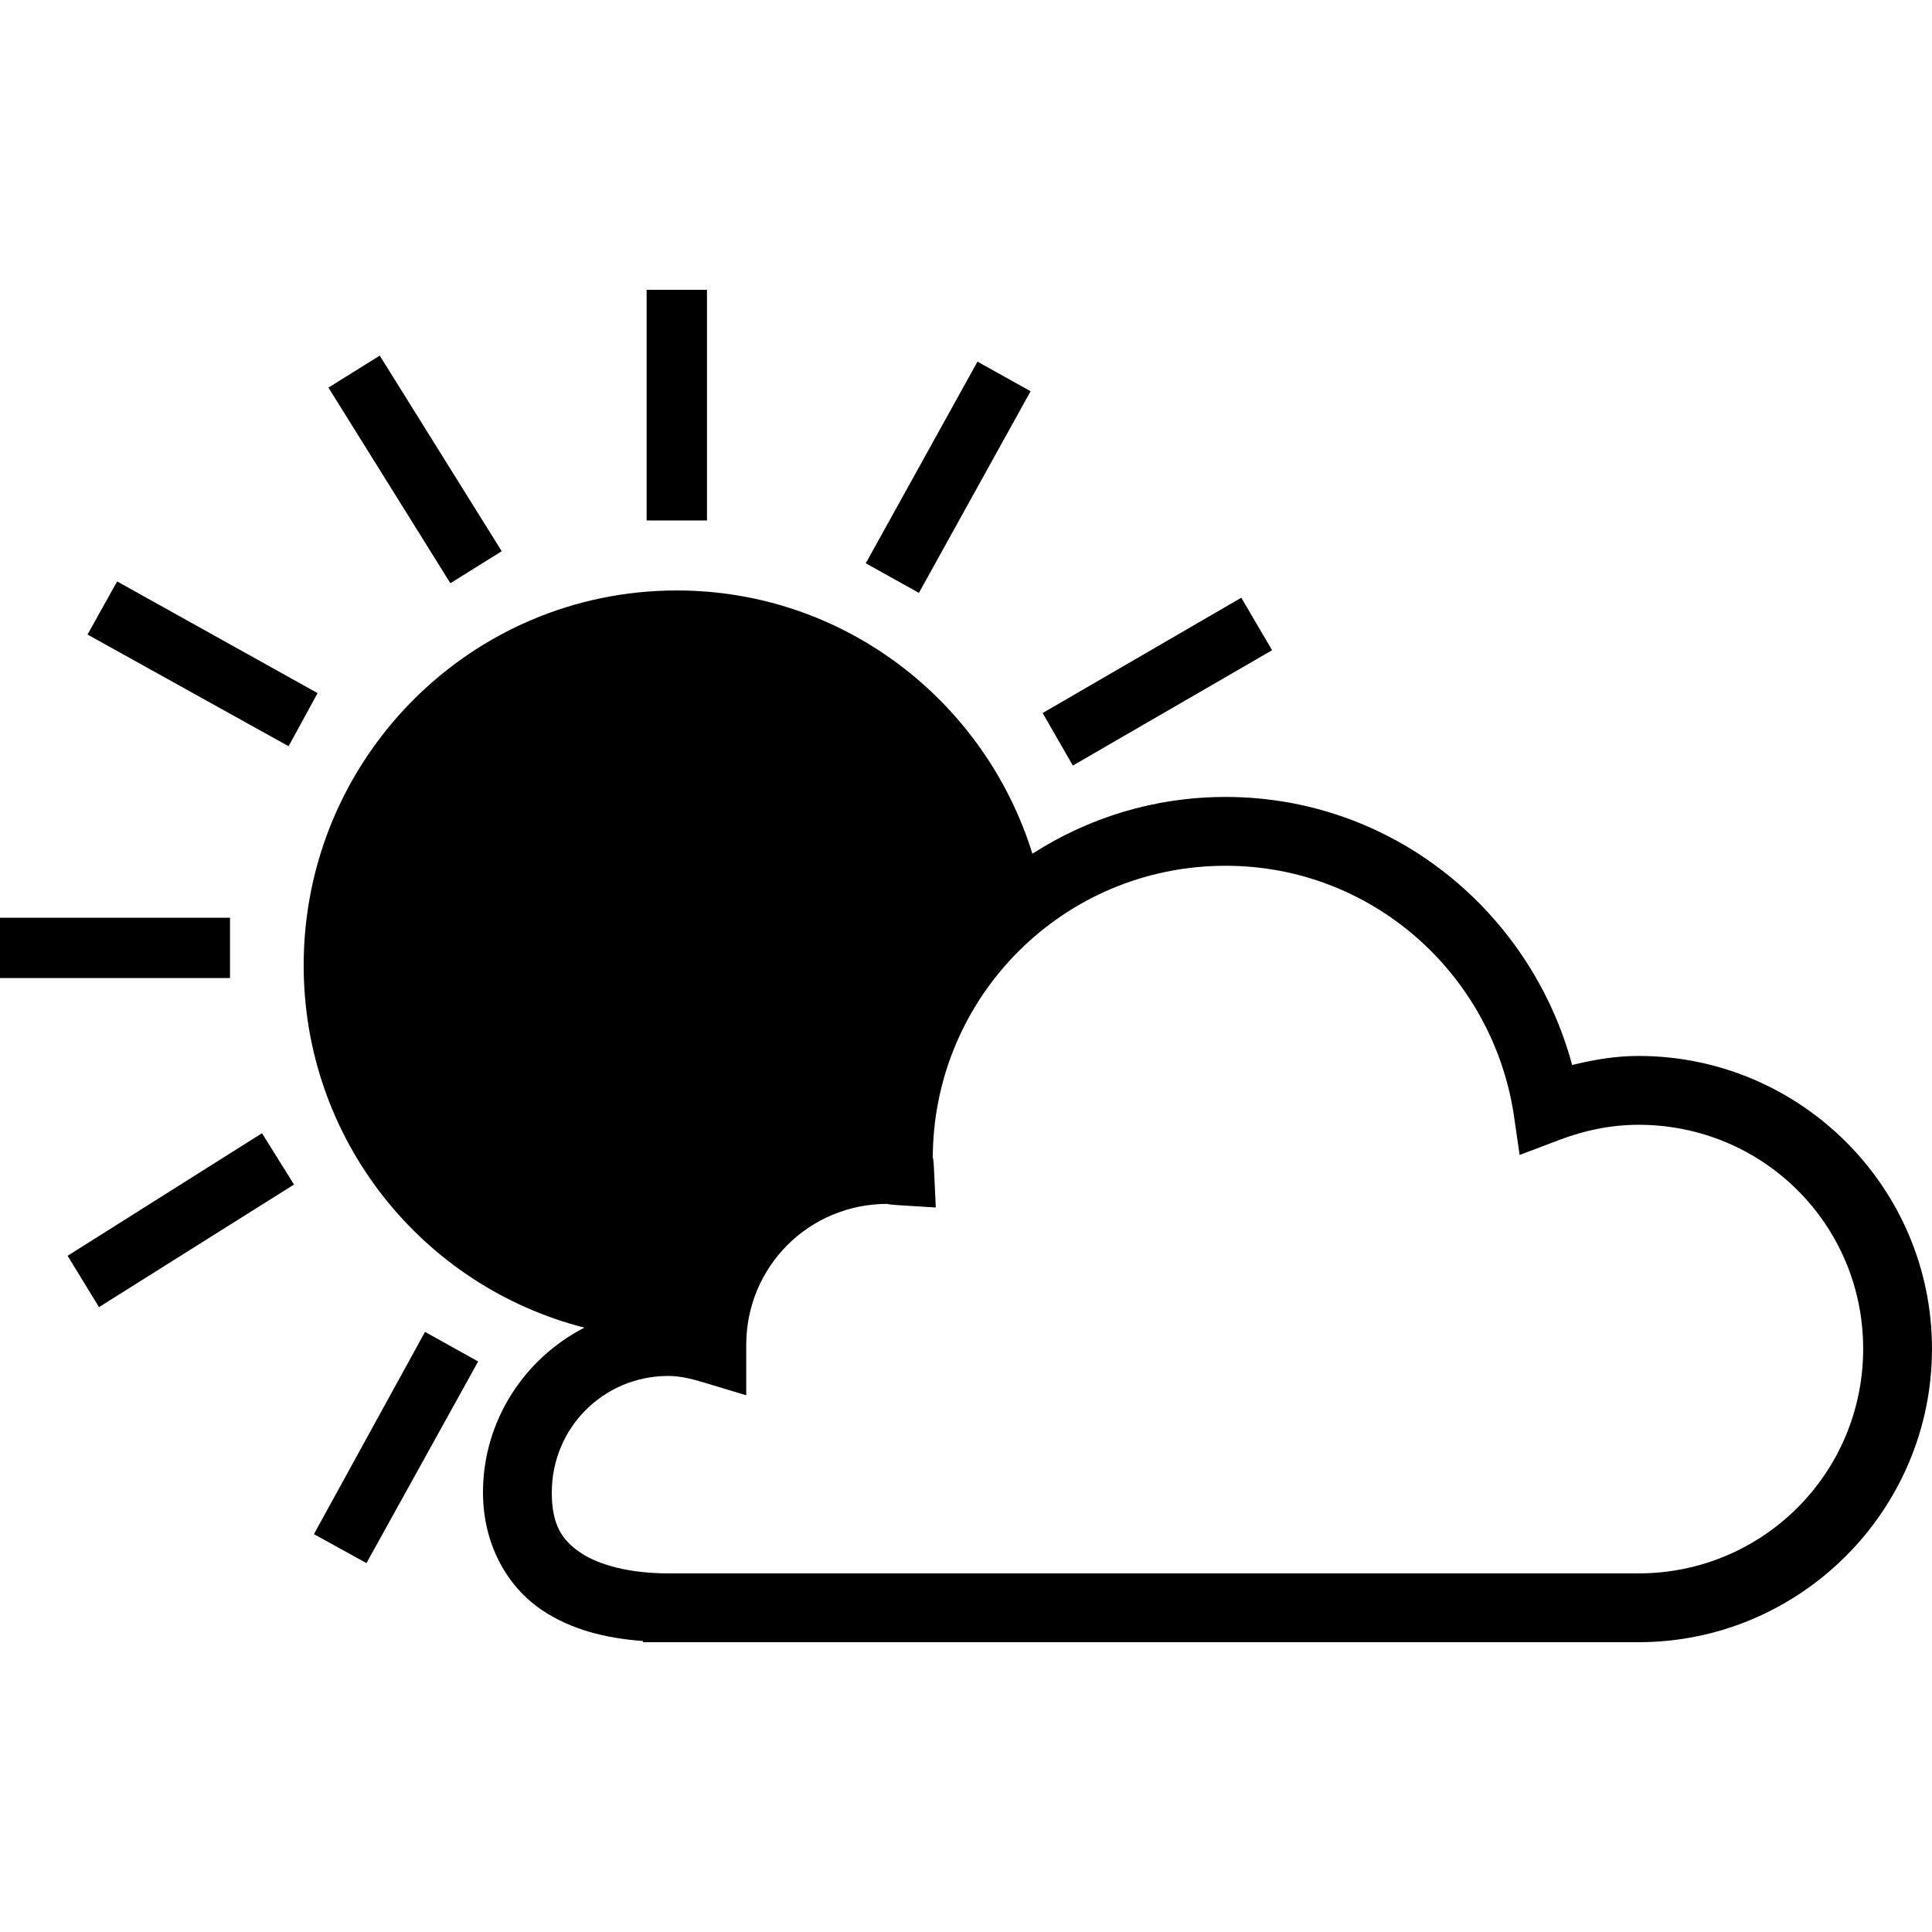
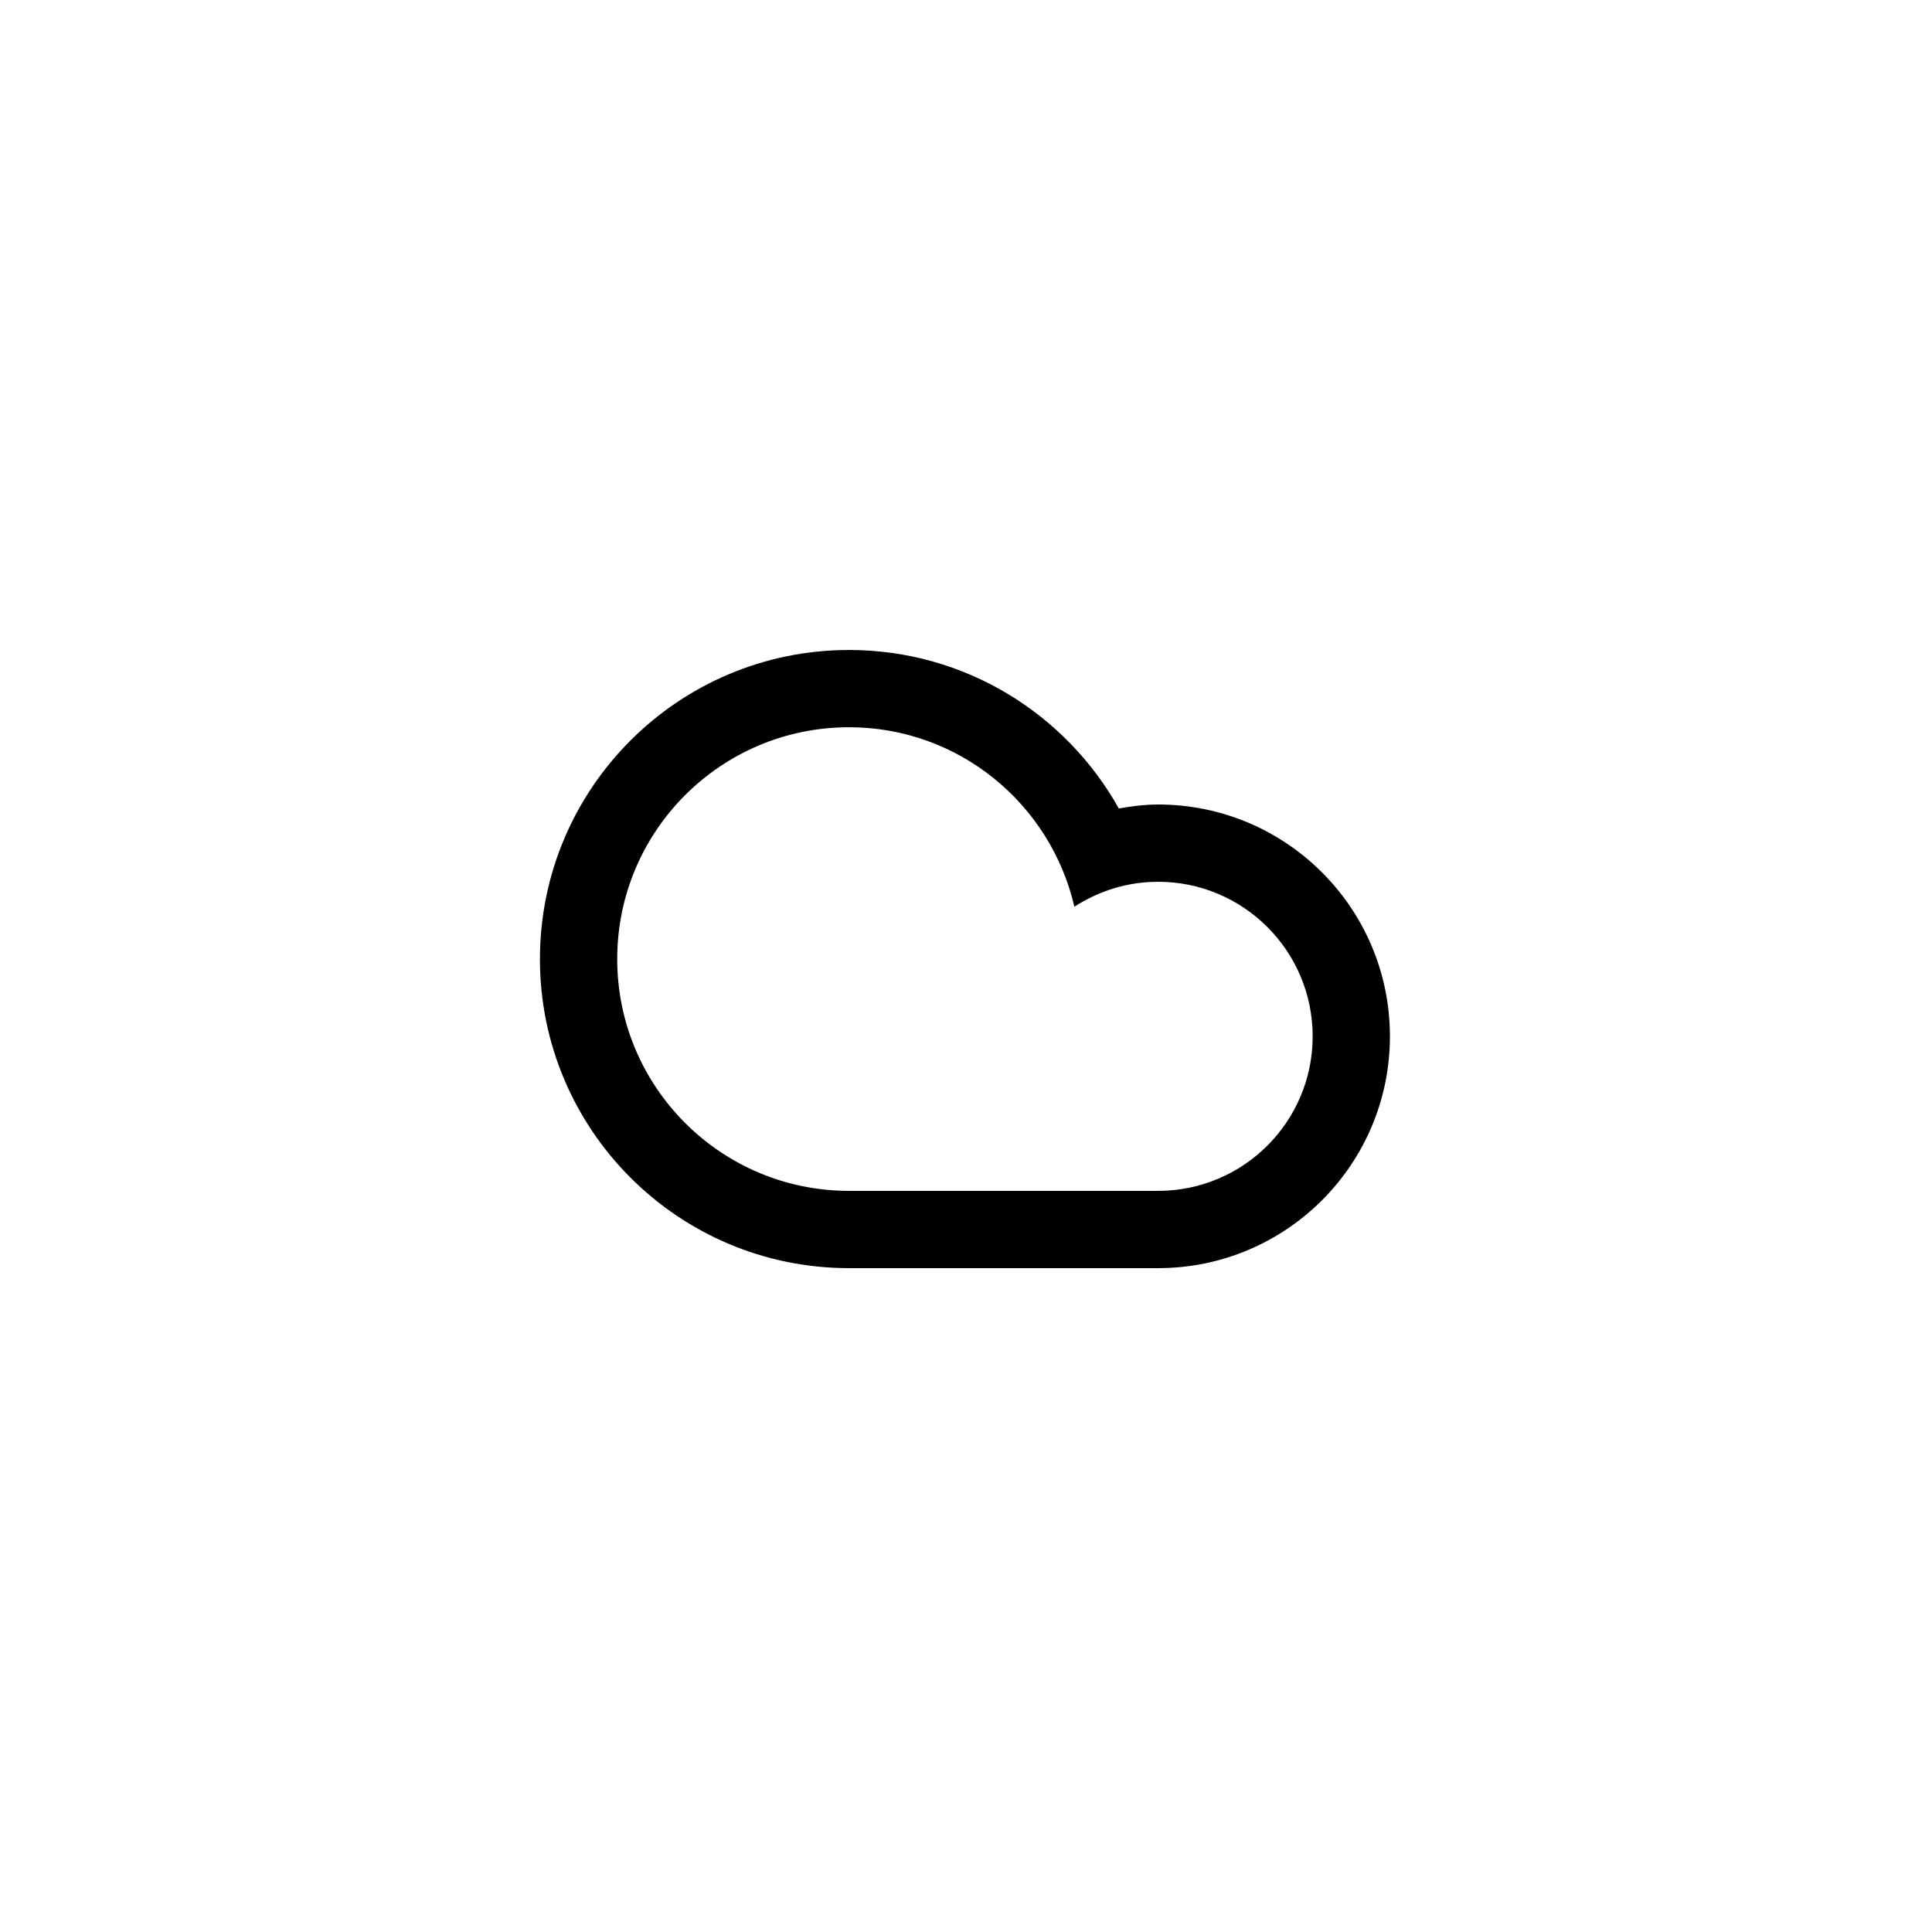
- <svg xmlns="http://www.w3.org/2000/svg" height="100" width="100">
-   <path d="M33.469,15v11.938h3.125v-11.938h-3.125zm-13.813,3.406l-2.656,1.656,6.312,10.126,2.657-1.657-6.313-10.125zm30.938,0.313l-5.782,10.437,2.75,1.532,5.782-10.438-2.75-1.531zm-44.532,11.375l-1.531,2.75,10.407,5.781,1.5-2.75-10.376-5.781zm28.968,0.468c-10.675,0-19.312,8.695-19.312,19.407,0,9.054,6.173,16.619,14.531,18.75-3.104,1.593-5.25,4.819-5.25,8.531,0,2.64,1.214,4.853,3.062,6.094,1.508,1.012,3.31,1.457,5.219,1.594v0.062h1.313,1.812,22.75,13.375,12.281c8.363,0,15.188-6.823,15.188-15.188,0-8.364-6.824-15.156-15.188-15.156-1.204,0-2.335,0.198-3.437,0.469-2.148-7.959-9.313-13.875-17.937-13.875-3.692,0-7.108,1.081-10,2.938-2.449-7.888-9.748-13.626-18.407-13.626zm29.219,0.376l-10.281,5.968,1.562,2.719,10.313-5.969-1.594-2.718zm-0.812,13.874c7.565,0,13.762,5.572,14.906,12.813l0.312,2.156,2.063-0.781c1.3-0.493,2.668-0.781,4.093-0.781,6.436,0,11.626,5.159,11.626,11.593,0,6.435-5.191,11.626-11.626,11.626h-12.281-13.375-24.562c-1.933,0-3.553-0.406-4.532-1.063-0.978-0.657-1.5-1.449-1.5-3.125,0-3.347,2.681-6.031,6.032-6.031,0.554,0,1.13,0.126,1.75,0.312l2.281,0.688v-2.407-0.187c0-4.067,3.246-7.313,7.313-7.313-0.059,0,0.097,0.036,0.5,0.063l2,0.125-0.094-2c-0.022-0.488-0.063-0.646-0.063-0.531,0-8.384,6.767-15.157,15.157-15.157zm-63.438,2.688v3.125h11.906v-3.125h-11.906zm13.562,11.156l-10.062,6.344,1.625,2.656,10.094-6.344-1.657-2.656zm8.438,10.282l-5.75,10.468,2.719,1.5,5.781-10.437-2.75-1.531z" />
+ <svg xmlns="http://www.w3.org/2000/svg" version="1.1" id="Layer_1" x="0px" y="0px" width="100px" height="100px" viewBox="0 0 100 100" enable-background="new 0 0 100 100" xml:space="preserve">
+   <path fill-rule="evenodd" clip-rule="evenodd" d="M43.945,65.639c-8.835,0-15.998-7.162-15.998-15.998  c0-8.836,7.163-15.998,15.998-15.998c6.004,0,11.229,3.312,13.965,8.203c0.664-0.113,1.338-0.205,2.033-0.205  c6.627,0,11.999,5.373,11.999,12c0,6.625-5.372,11.998-11.999,11.998C57.168,65.639,47.143,65.639,43.945,65.639z M59.943,61.639  c4.418,0,8-3.582,8-7.998c0-4.418-3.582-8-8-8c-1.6,0-3.082,0.481-4.333,1.291c-1.231-5.316-5.974-9.29-11.665-9.29  c-6.626,0-11.998,5.372-11.998,11.999c0,6.626,5.372,11.998,11.998,11.998C47.562,61.639,56.924,61.639,59.943,61.639z" />
</svg>
